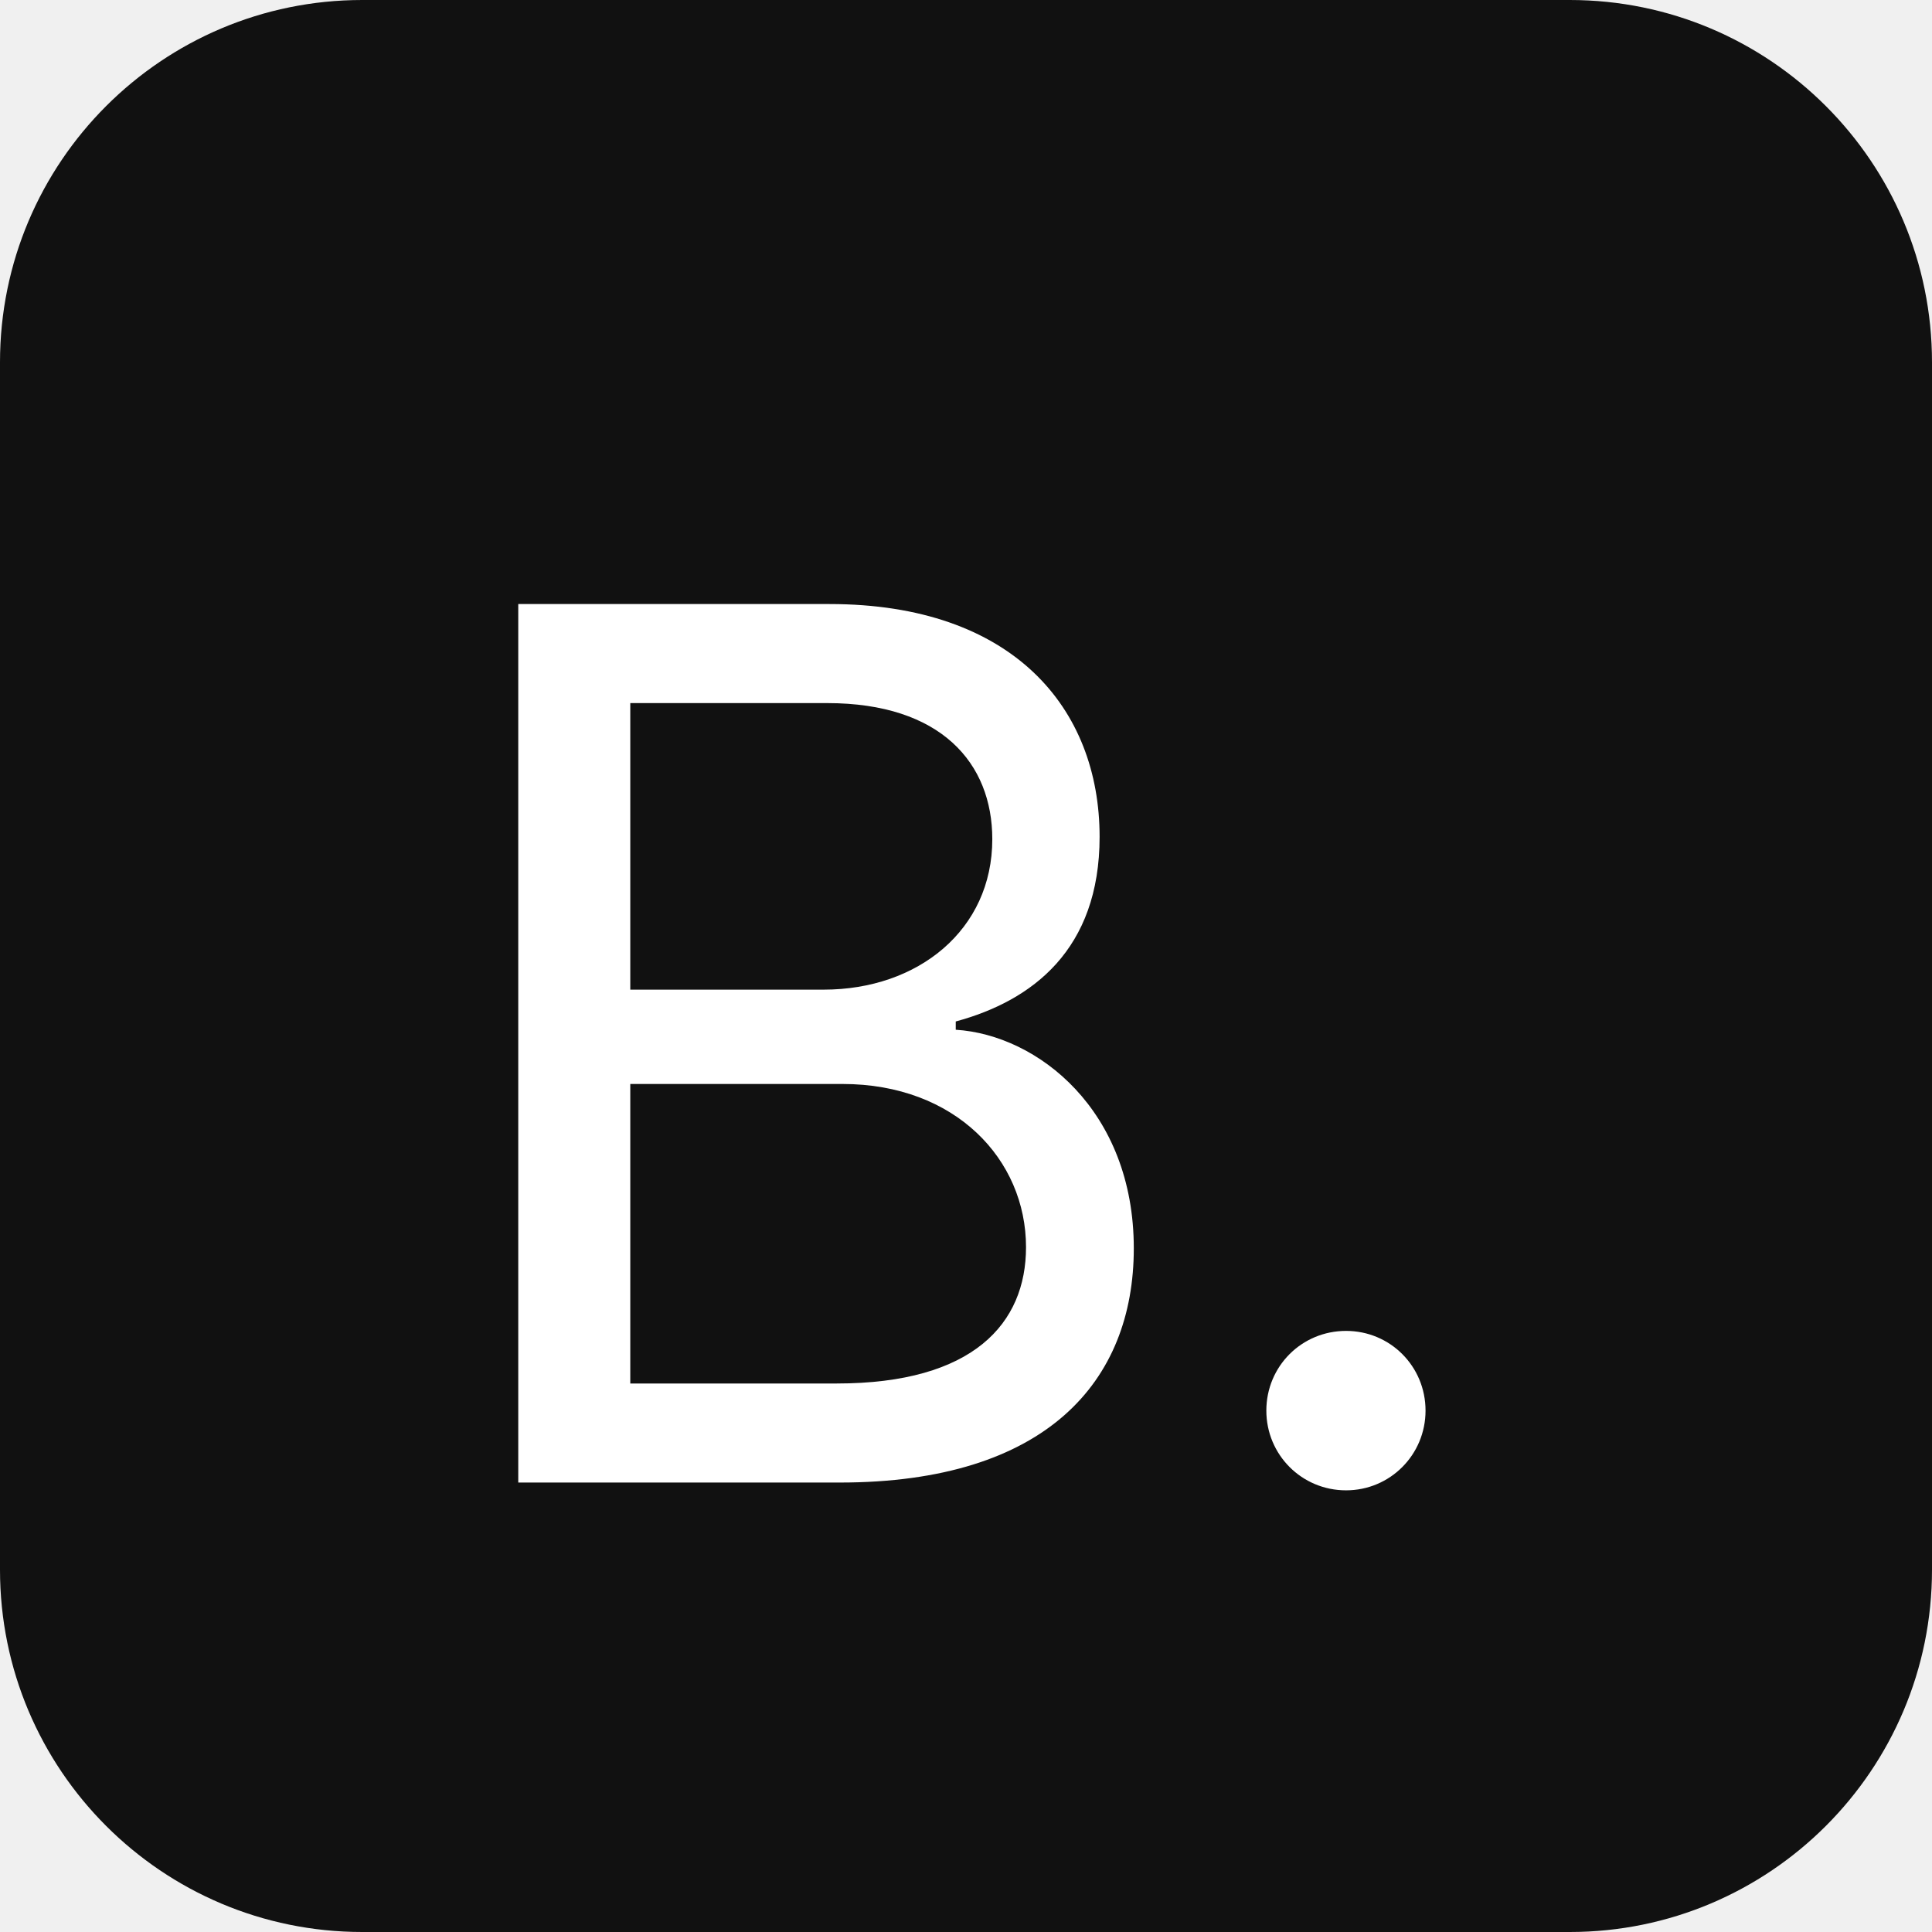
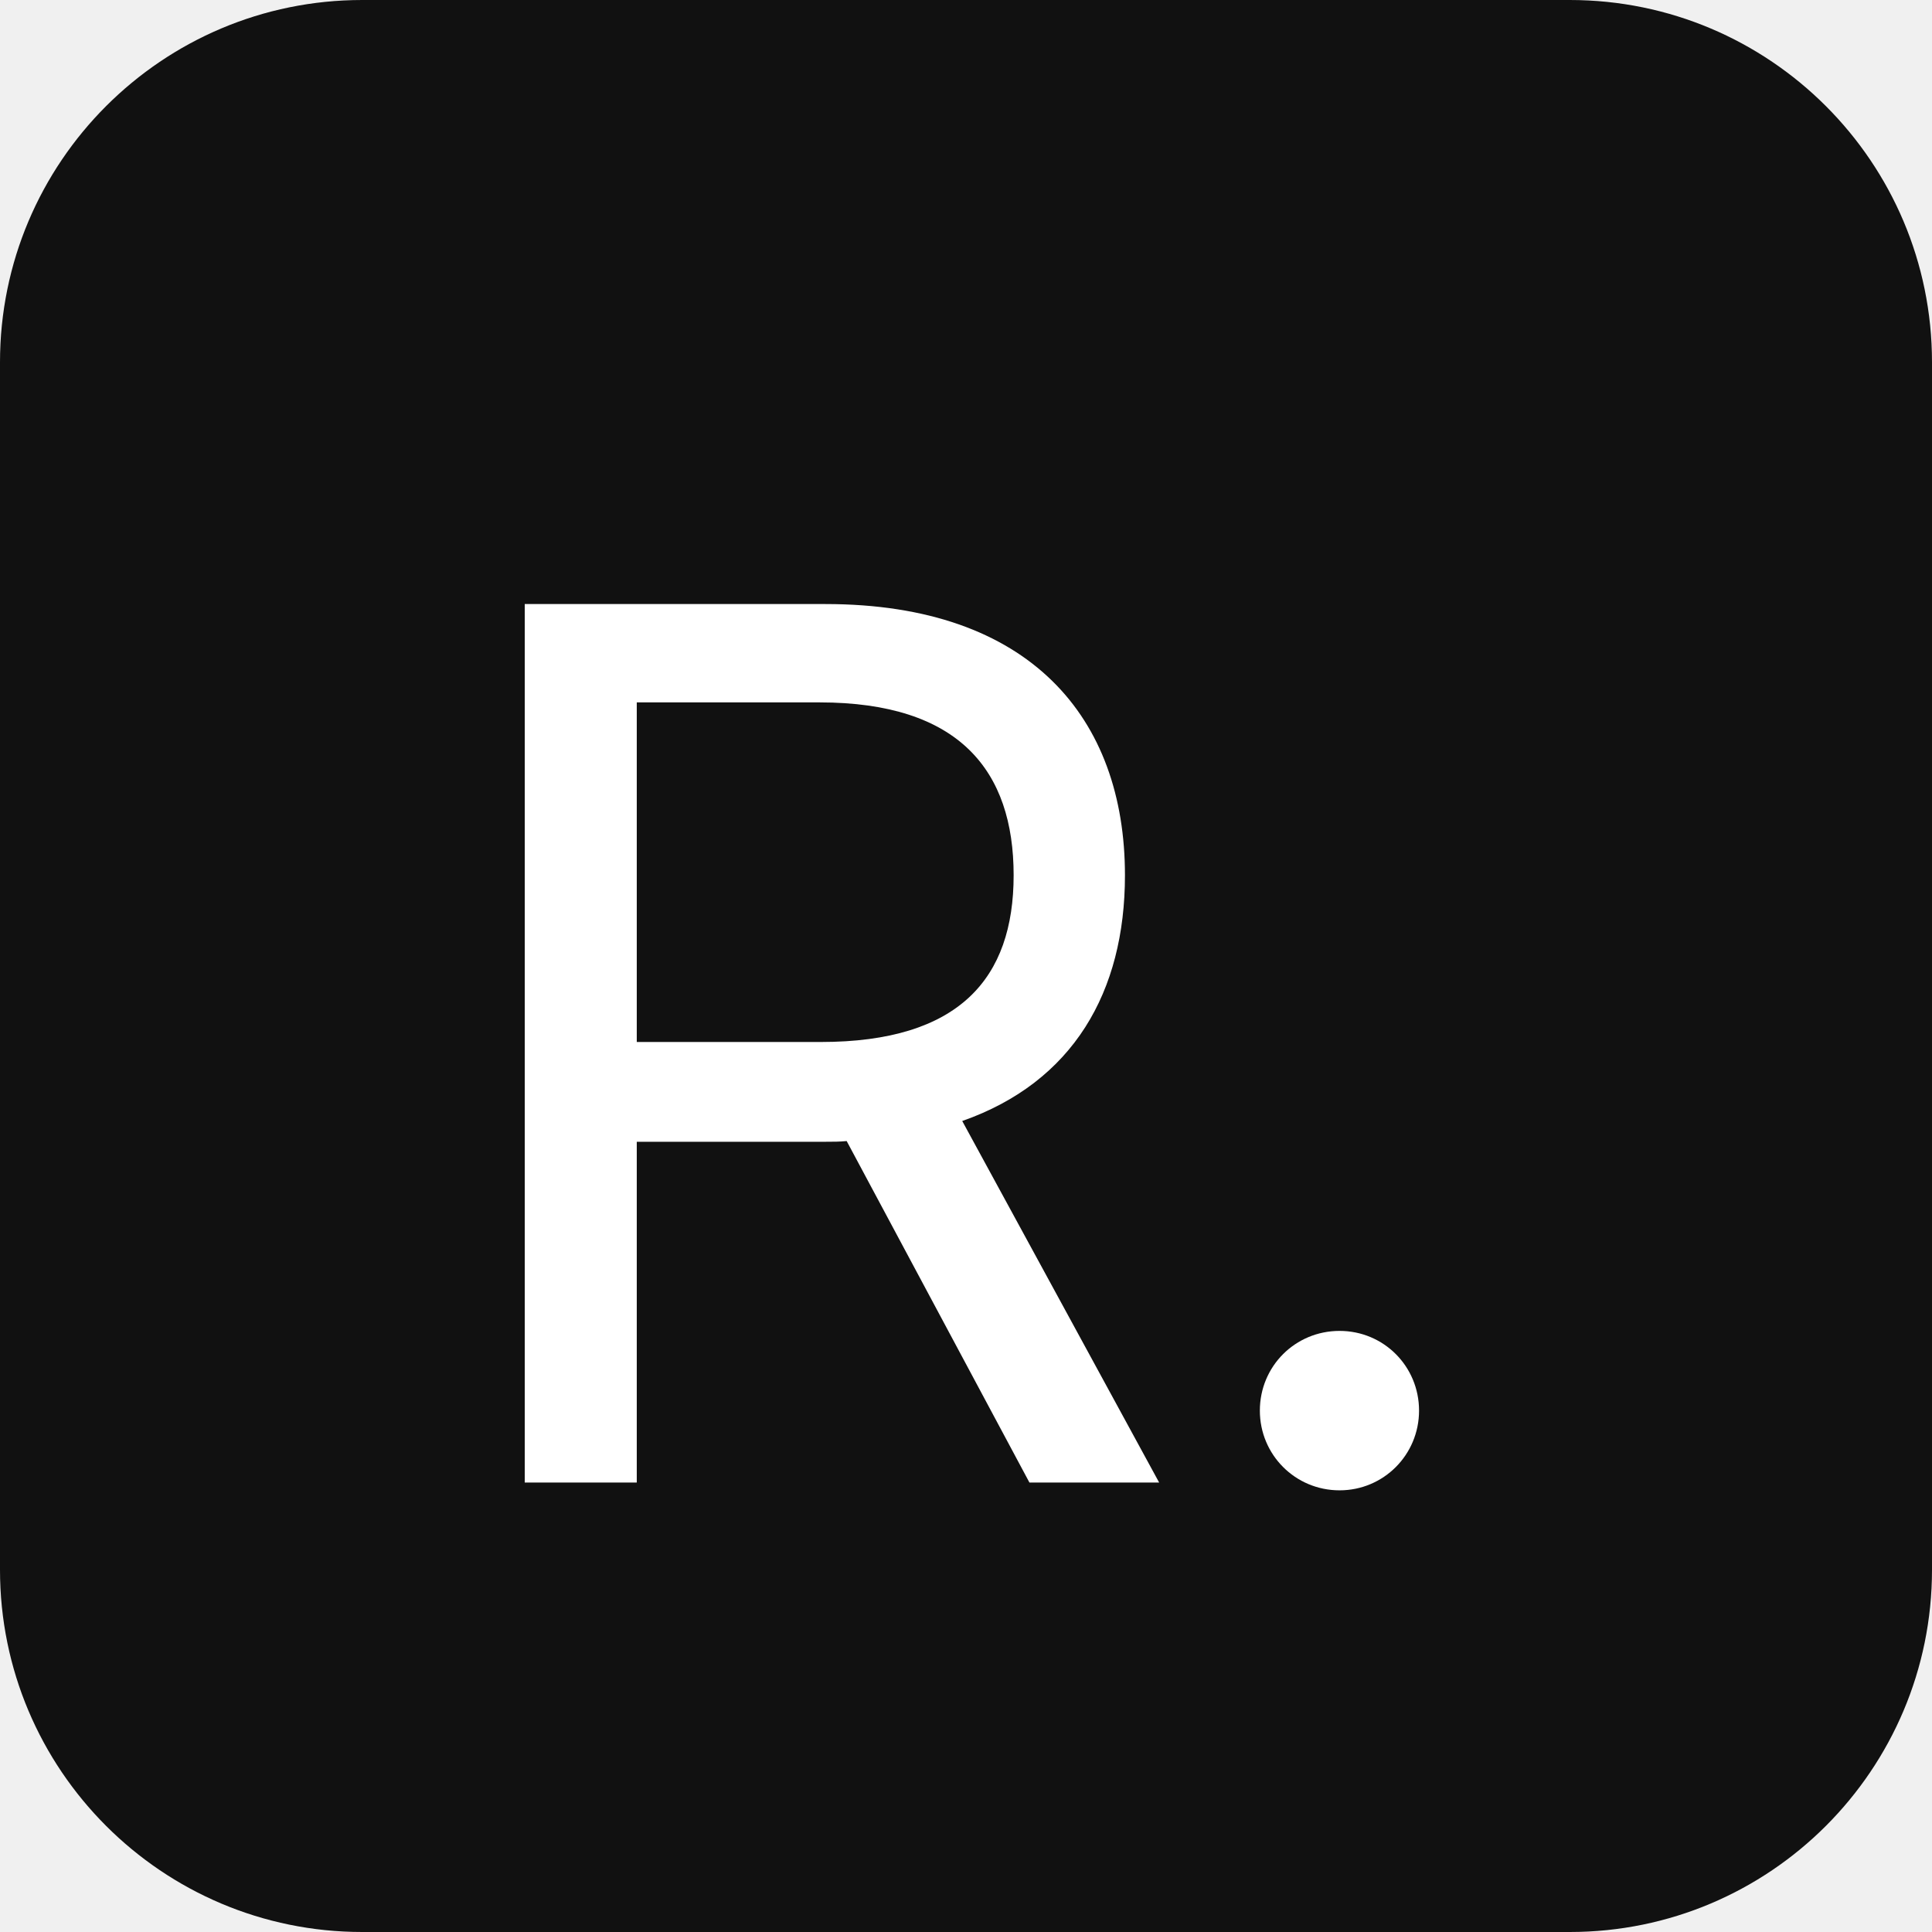
<svg xmlns="http://www.w3.org/2000/svg" width="180" height="180" viewBox="0 0 128 128" fill="none">
  <rect width="128" height="128" rx="24" fill="#111111" />
-   <text x="50%" y="54%" dominant-baseline="central" text-anchor="middle" font-family="system-ui, -apple-system, sans-serif" font-weight="400" font-size="80" fill="white" letter-spacing="-2">B.</text>
+   <text x="50%" y="54%" dominant-baseline="central" text-anchor="middle" font-family="system-ui, -apple-system, sans-serif" font-weight="400" font-size="80" fill="white" letter-spacing="-2">R.</text>
</svg>
